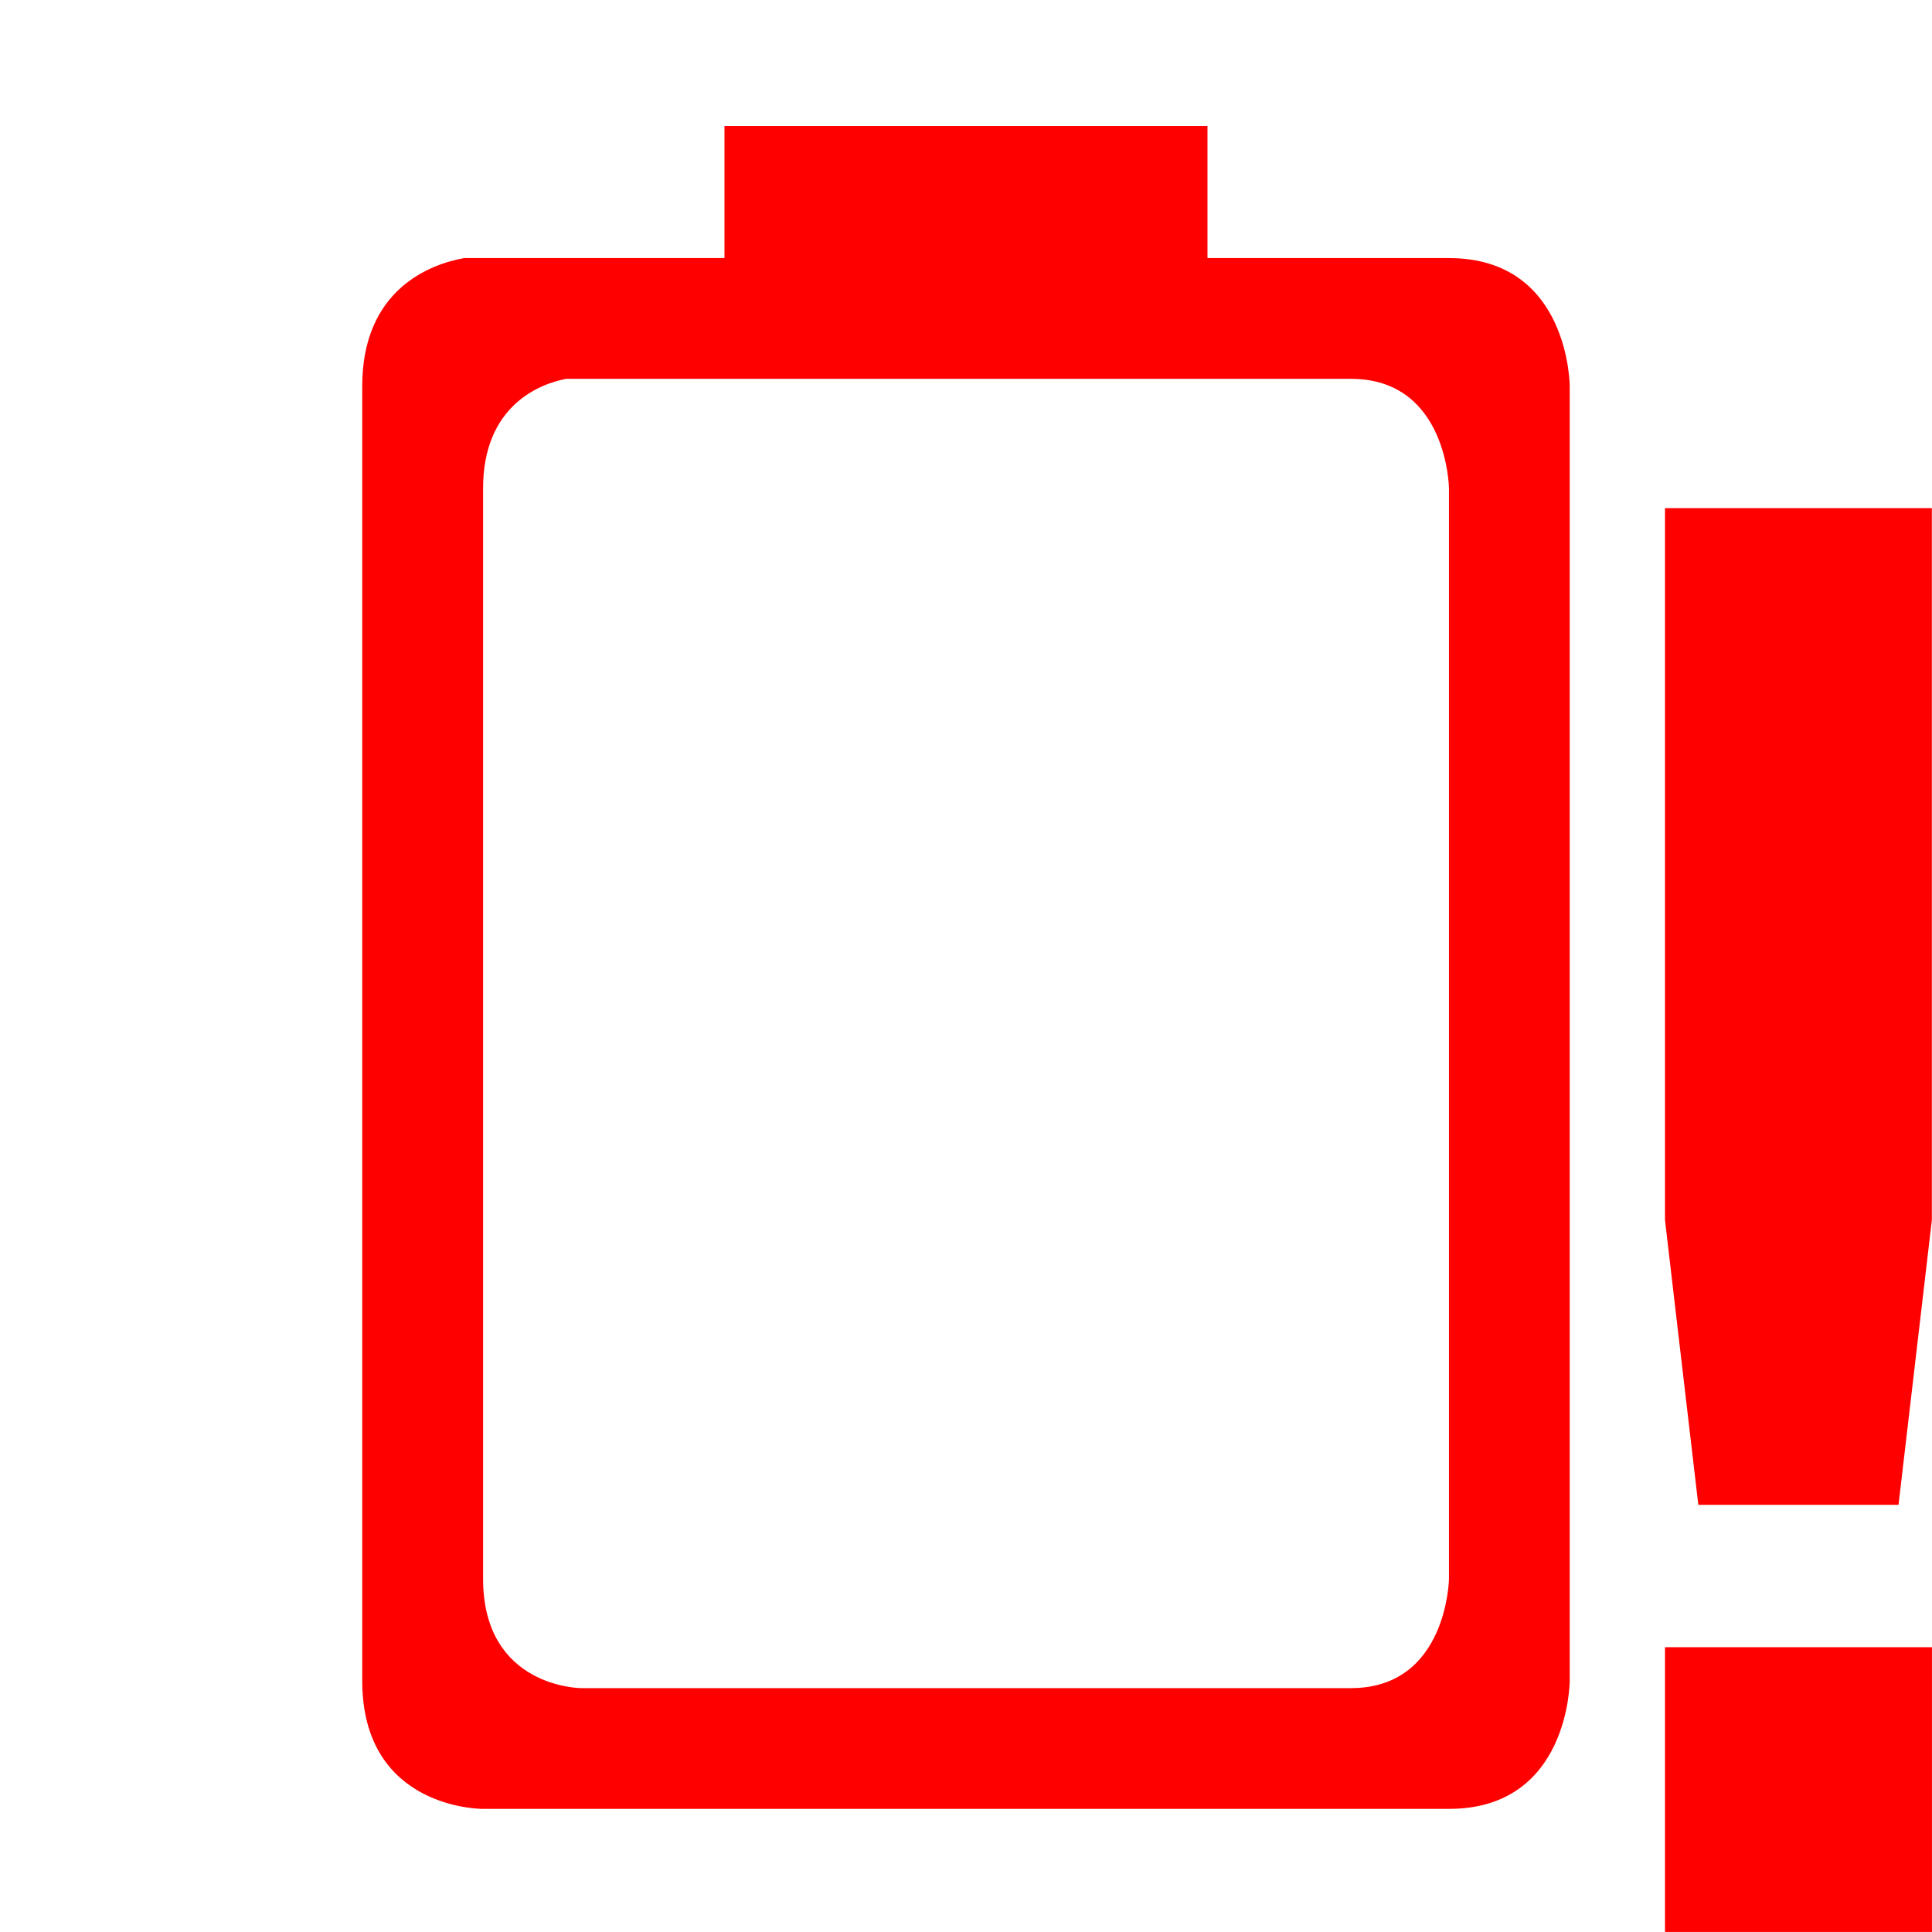
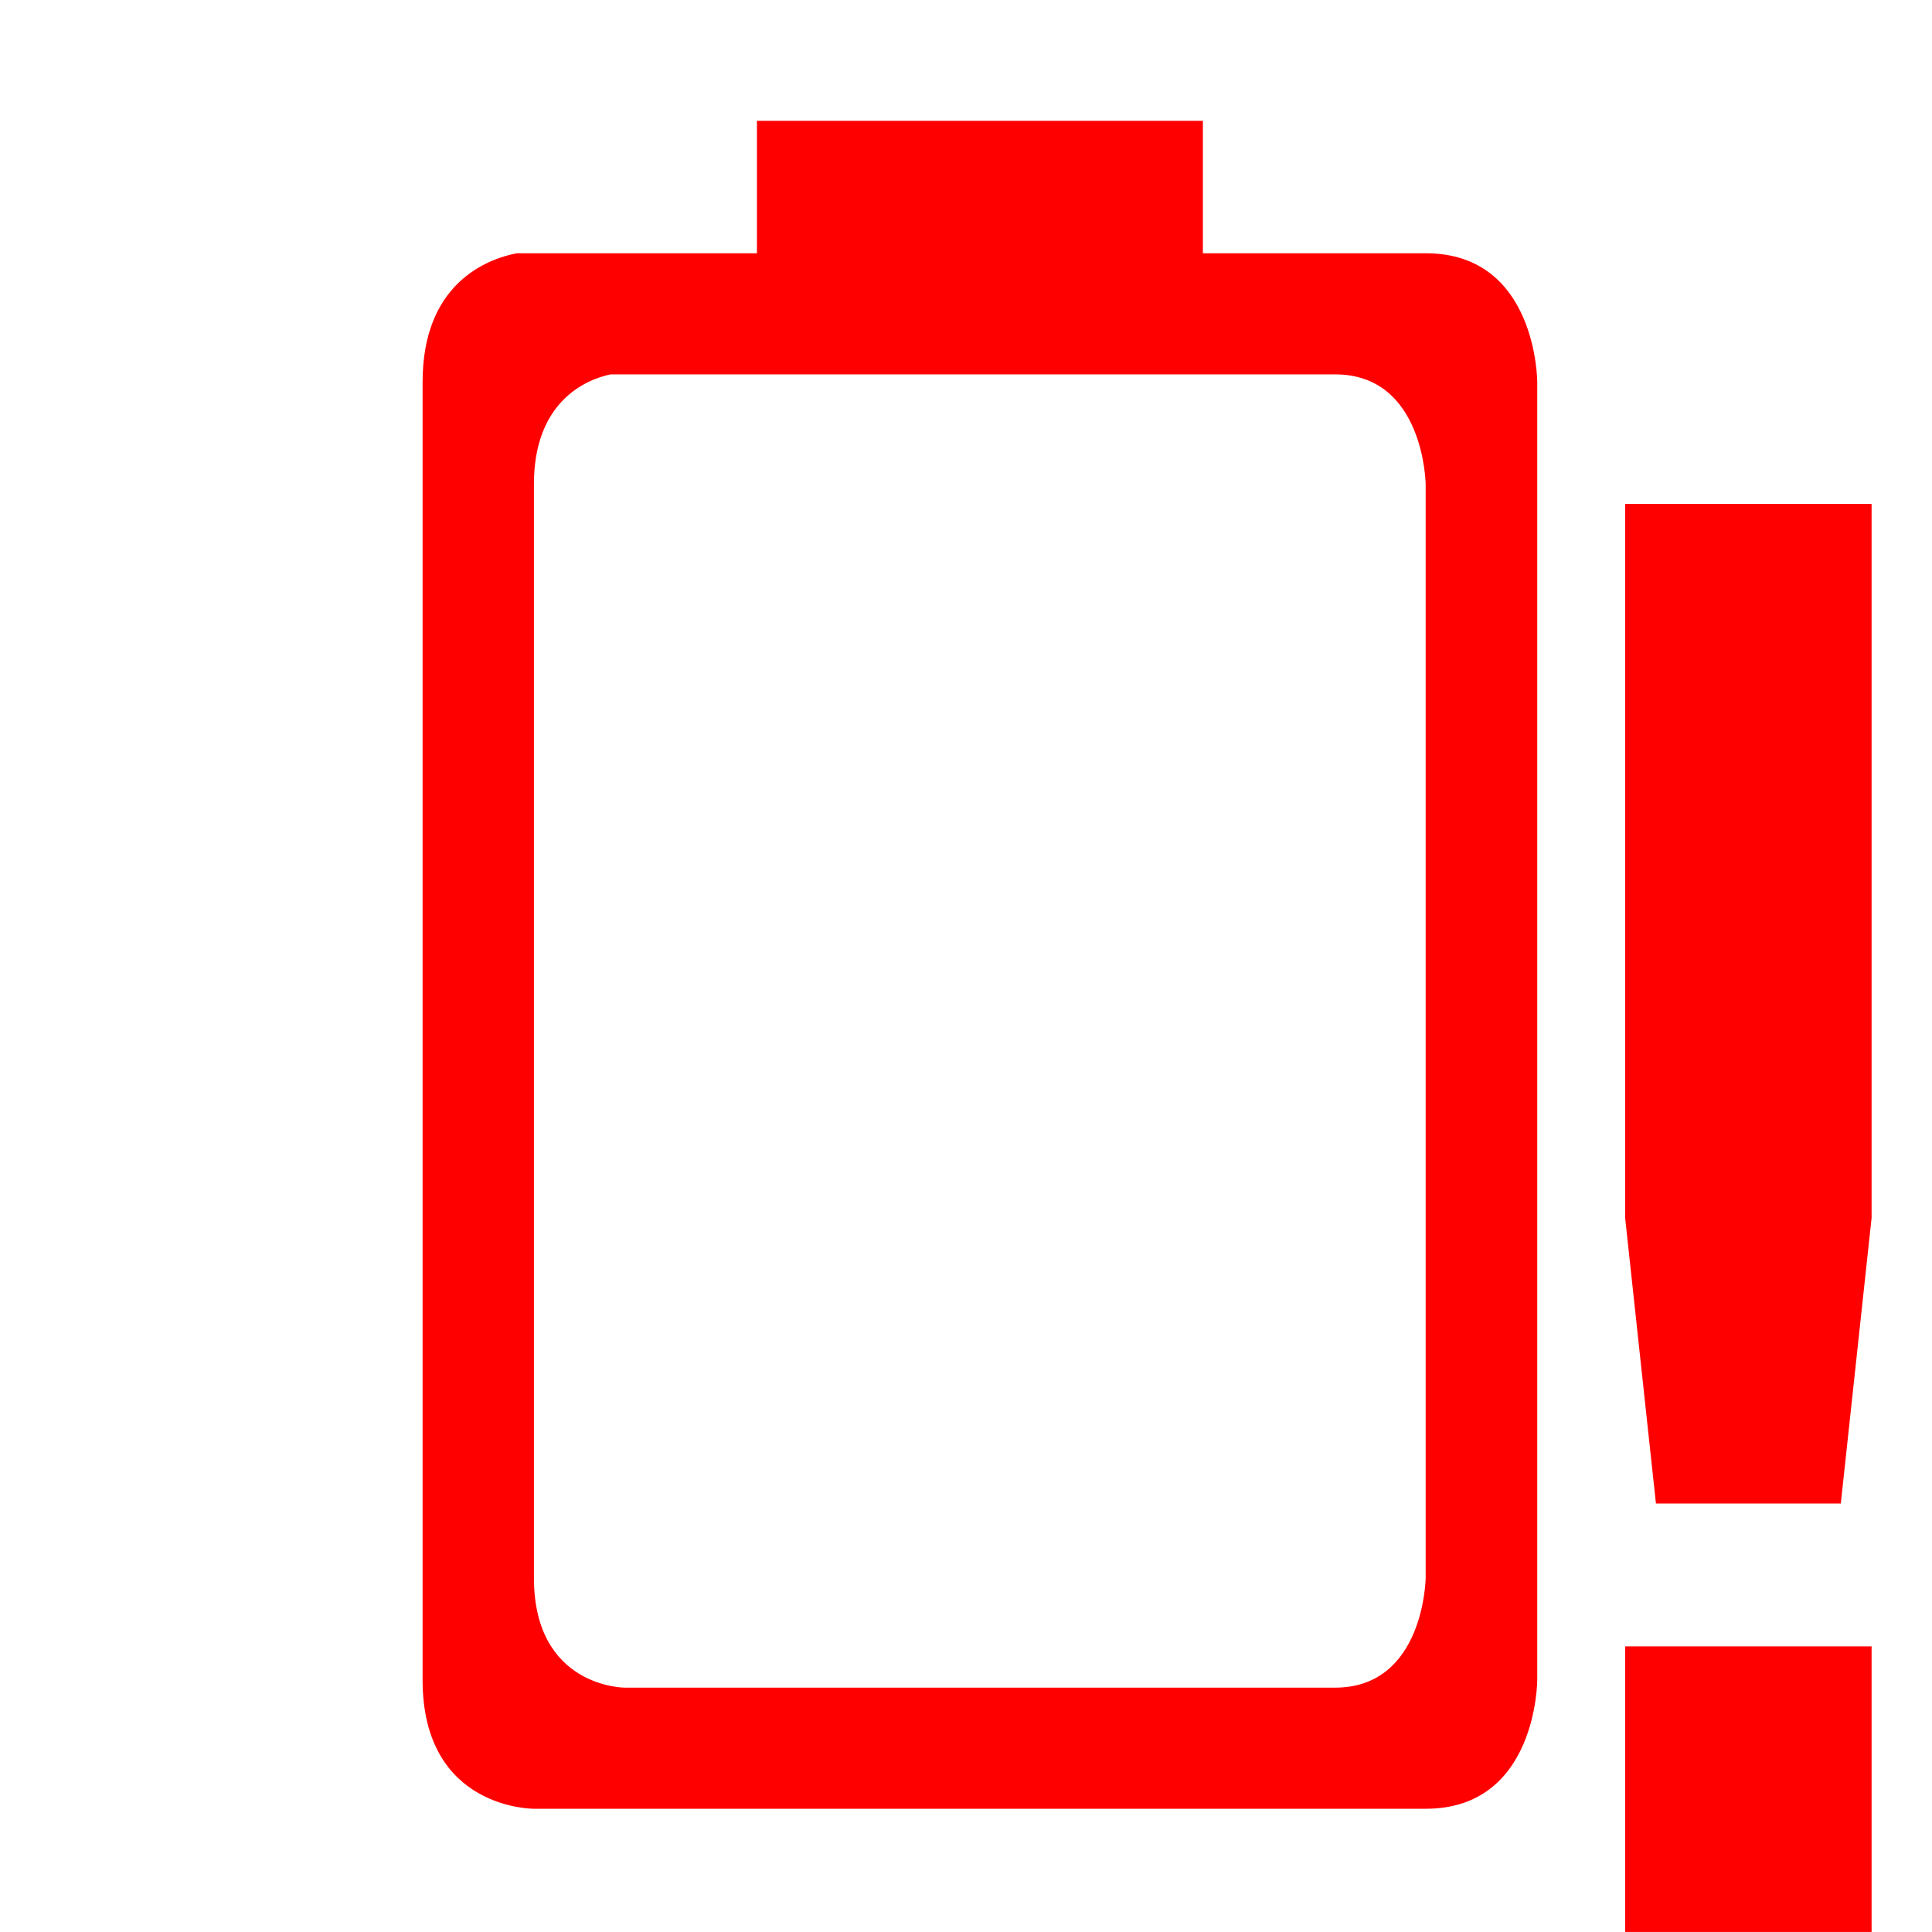
- <svg xmlns="http://www.w3.org/2000/svg" xmlns:ns1="http://www.openswatchbook.org/uri/2009/osb" height="16" id="svg7384" style="enable-background:new" version="1.1" width="16">
+ <svg xmlns="http://www.w3.org/2000/svg" xmlns:ns1="http://www.openswatchbook.org/uri/2009/osb" width="16" version="1.1" style="enable-background:new" id="svg7384" height="16">
  <defs id="defs7386">
-     <linearGradient id="linearGradient5606" ns1:paint="solid">
-       <stop id="stop5608" offset="0" style="stop-color:#000000;stop-opacity:1;" />
+     <linearGradient ns1:paint="solid" id="linearGradient5606">
+       <stop style="stop-color:#000000;stop-opacity:1;" offset="0" id="stop5608" />
    </linearGradient>
-     <filter color-interpolation-filters="sRGB" id="filter7554">
-       <feBlend id="feBlend7556" in2="BackgroundImage" mode="darken" />
+     <filter id="filter7554" color-interpolation-filters="sRGB">
+       <feBlend mode="darken" in2="BackgroundImage" id="feBlend7556" />
    </filter>
  </defs>
-   <g id="layer9" style="display:inline" transform="translate(-361.0002,368.0034)">
-     <path style="fill:#ff0000;fill-opacity:1;stroke:none;display:inline;enable-background:new" d="m 367,-366.96 0,1.094 c -0.718,0 -1.455,0 -2.156,0 -0.281,0.05 -0.844,0.259 -0.844,1.062 l 0,10.719 c 0,1.071 1,1.062 1,1.062 l 8,0 c 1,0 1,-1.062 1,-1.062 l 0,-10.719 c 0,0 0,-1.062 -1,-1.062 -0.661,0 -1.329,0 -2,0 l 0,-1.094 -4,0 z m -1.312,2.094 c 2.122,0 4.344,-2e-5 6.5,0 0.8,0 0.812,0.906 0.812,0.906 l 0,9.031 c 0,0 -0.013,0.906 -0.812,0.906 l -6.375,0 c 0,0 -0.812,-0.002 -0.812,-0.906 l 0,-9.031 c 0,-0.679 0.463,-0.864 0.688,-0.906 z" id="path6156-1" />
-     <path class="error" d="m 374.789,-363.795 0,5.896 0.276,2.358 1.658,0 0.276,-2.358 0,-5.896 z m 0,9.433 0,2.358 2.211,0 0,-2.358 z" id="path7562" style="fill:#ff0000;fill-opacity:1;stroke:none" />
+   <g transform="translate(-361.0002,368.0034)" style="display:inline" id="layer9">
+     <path id="path6156-1" d="m 367.269,-367.003 0,1.097 c -0.663,0 -1.343,0 -1.99,0 -0.26,0.051 -0.779,0.26 -0.779,1.066 l 0,10.75 c 0,1.075 0.923,1.066 0.923,1.066 l 7.385,0 c 0.923,0 0.923,-1.066 0.923,-1.066 l 0,-10.75 c 0,0 0,-1.066 -0.923,-1.066 -0.61,0 -1.227,0 -1.846,0 l 0,-1.097 -3.692,0 z m -1.212,2.1 c 1.959,0 4.01,-2e-5 6,0 0.738,0 0.75,0.909 0.75,0.909 l 0,9.058 c 0,0 -0.011,0.909 -0.75,0.909 l -5.885,0 c 0,0 -0.75,-0.002 -0.75,-0.909 l 0,-9.058 c 0,-0.681 0.427,-0.866 0.635,-0.909 z" style="display:inline;fill:#ff0000;fill-opacity:1;stroke:none;enable-background:new" />
+     <path style="fill:#ff0000;fill-opacity:1;stroke:none" id="path7562" d="m 374.459,-363.83 0,5.913 0.255,2.365 1.531,0 0.255,-2.365 0,-5.913 z m 0,9.461 0,2.365 2.041,0 0,-2.365 z" class="error" />
  </g>
-   <g id="layer10" style="display:inline;filter:url(#filter7554)" transform="translate(-361.0002,368.0034)" />
-   <g id="layer1" style="display:inline" transform="translate(-120,-248.9966)" />
-   <g id="layer14" style="display:inline" transform="translate(-361.0002,368.0034)" />
-   <g id="layer15" style="display:inline" transform="translate(-361.0002,368.0034)" />
-   <g id="g71291" style="display:inline" transform="translate(-361.0002,368.0034)" />
-   <g id="layer2" style="display:inline" transform="translate(-120,-98.99664)" />
-   <g id="g6058" style="display:inline" transform="translate(-120,-98.99664)" />
-   <g id="layer12" style="display:inline" transform="translate(-361.0002,368.0034)" />
+   <g transform="translate(-361.0002,368.0034)" style="display:inline;filter:url(#filter7554)" id="layer10" />
+   <g transform="translate(-120,-248.9966)" style="display:inline" id="layer1" />
+   <g transform="translate(-361.0002,368.0034)" style="display:inline" id="layer14" />
+   <g transform="translate(-361.0002,368.0034)" style="display:inline" id="layer15" />
+   <g transform="translate(-361.0002,368.0034)" style="display:inline" id="g71291" />
+   <g transform="translate(-120,-98.99664)" style="display:inline" id="layer2" />
+   <g transform="translate(-120,-98.99664)" style="display:inline" id="g6058" />
+   <g transform="translate(-361.0002,368.0034)" style="display:inline" id="layer12" />
</svg>
